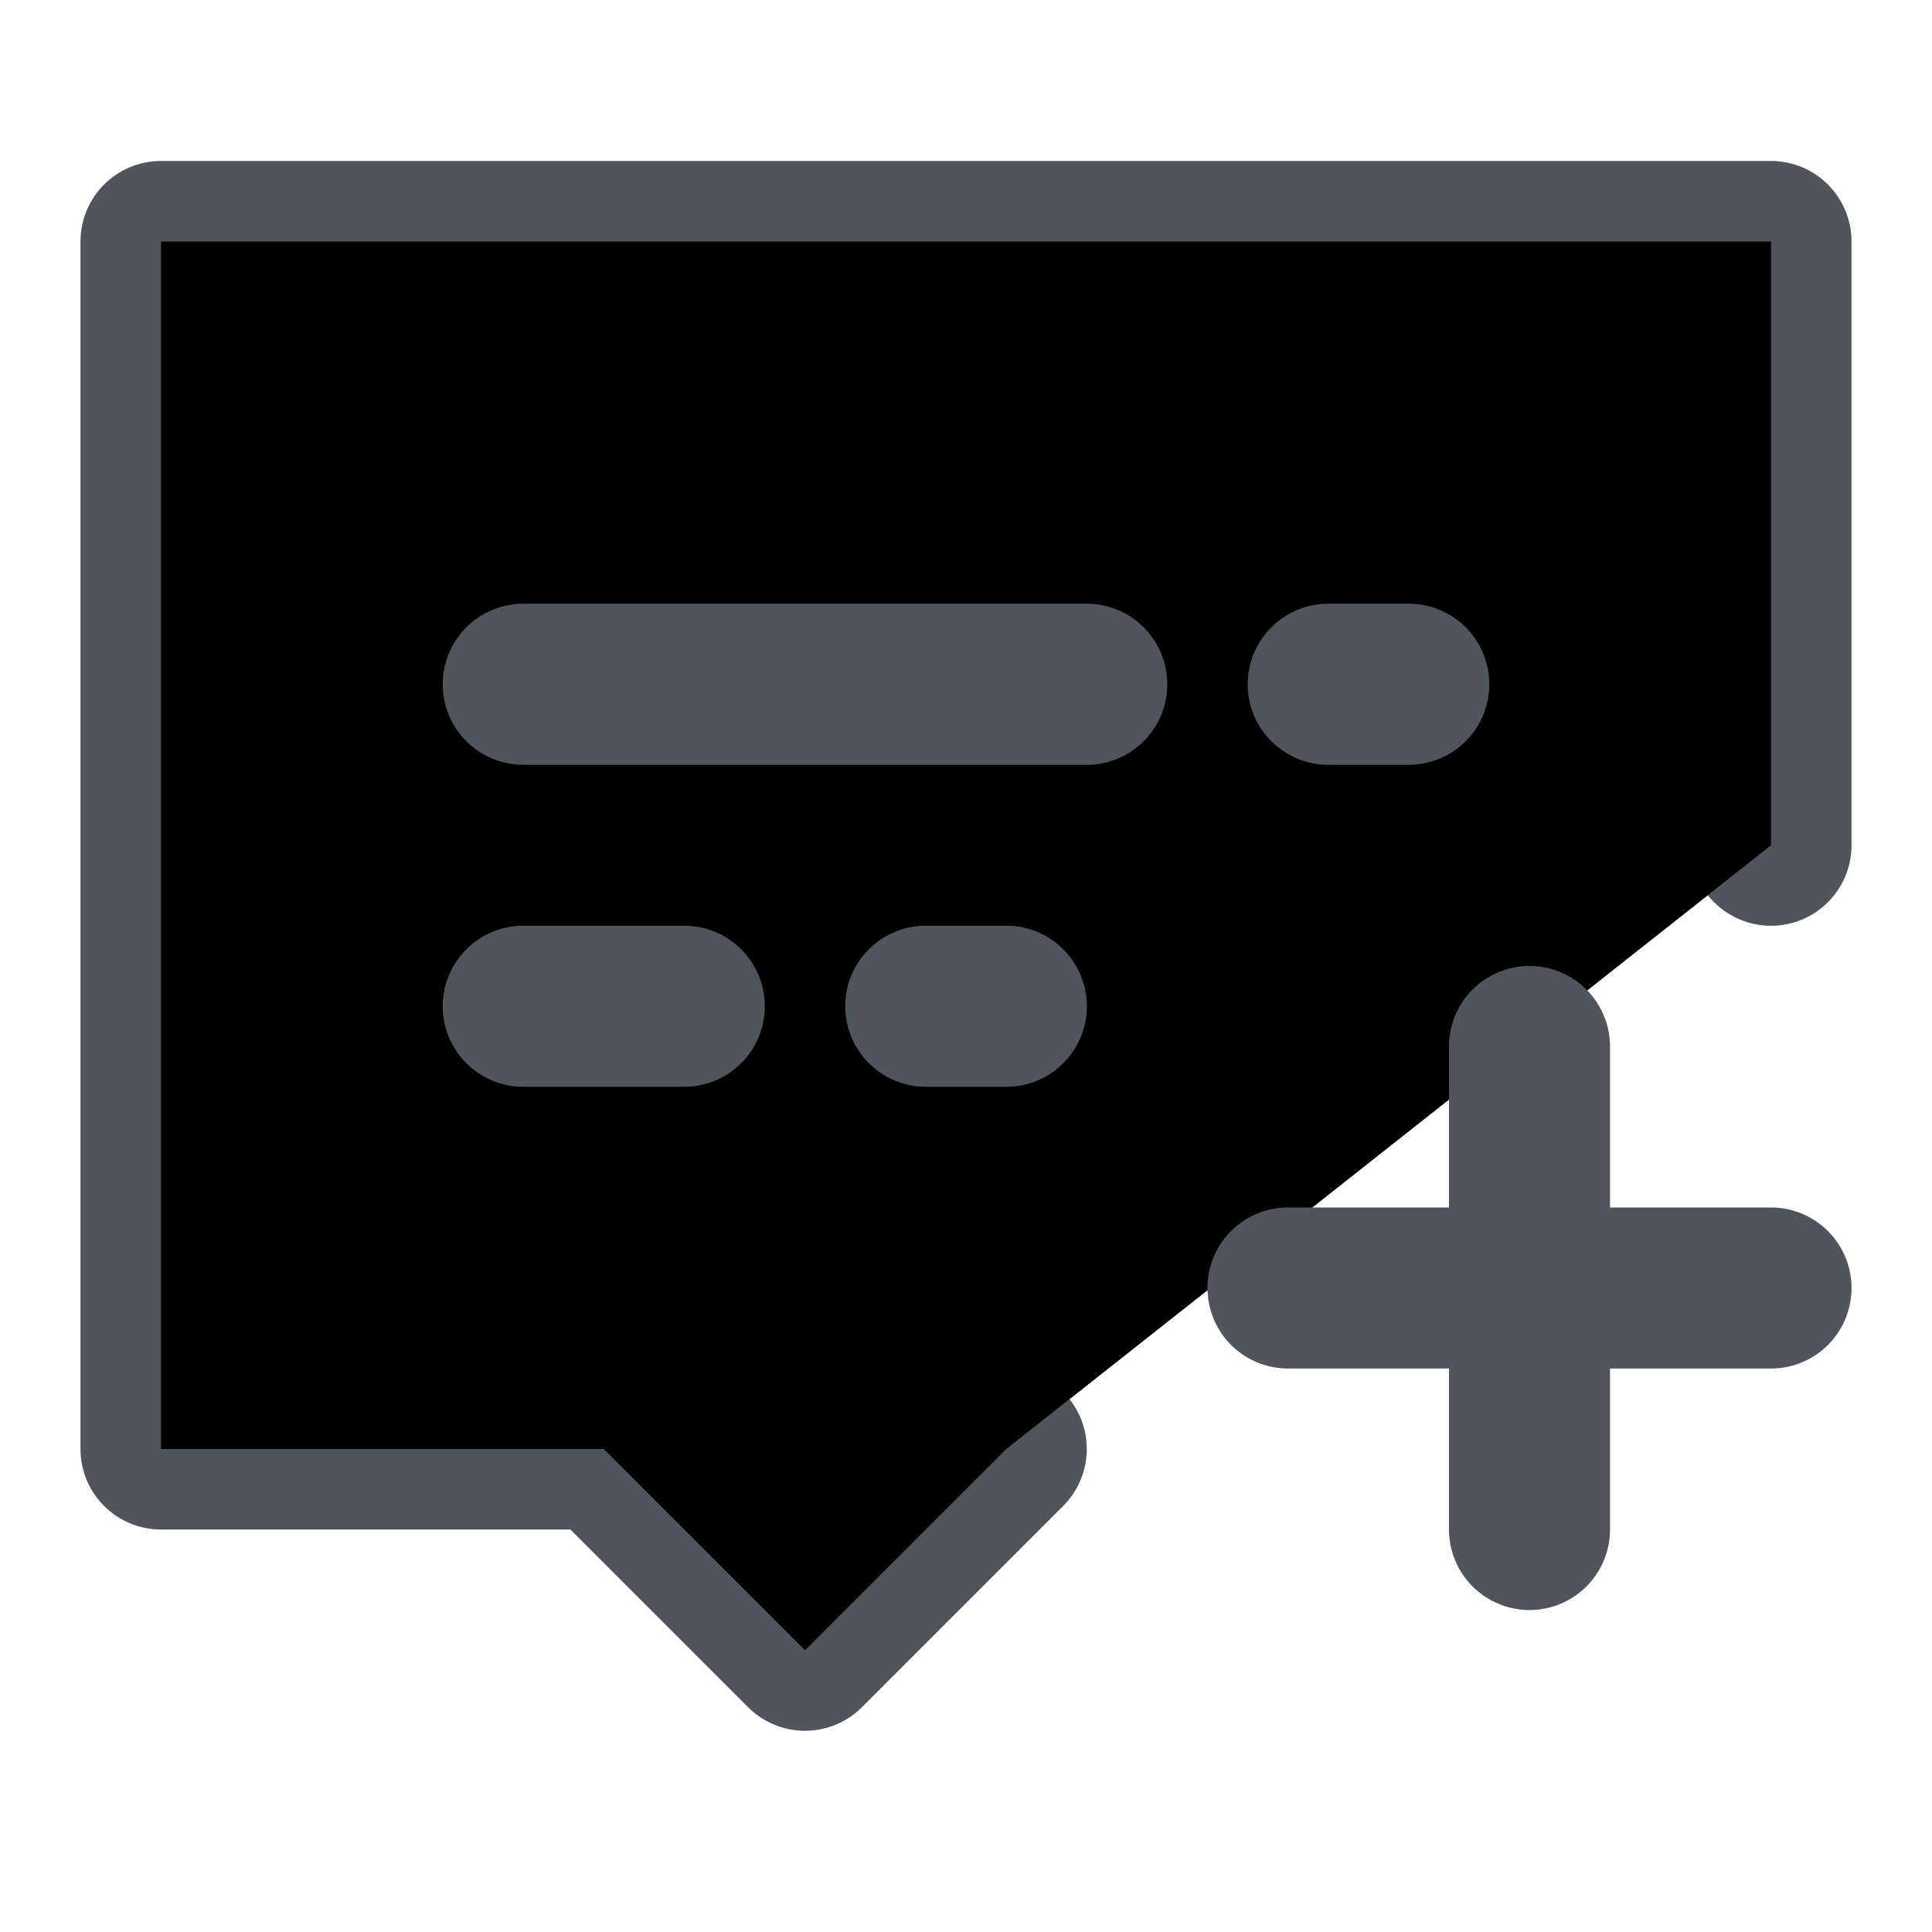
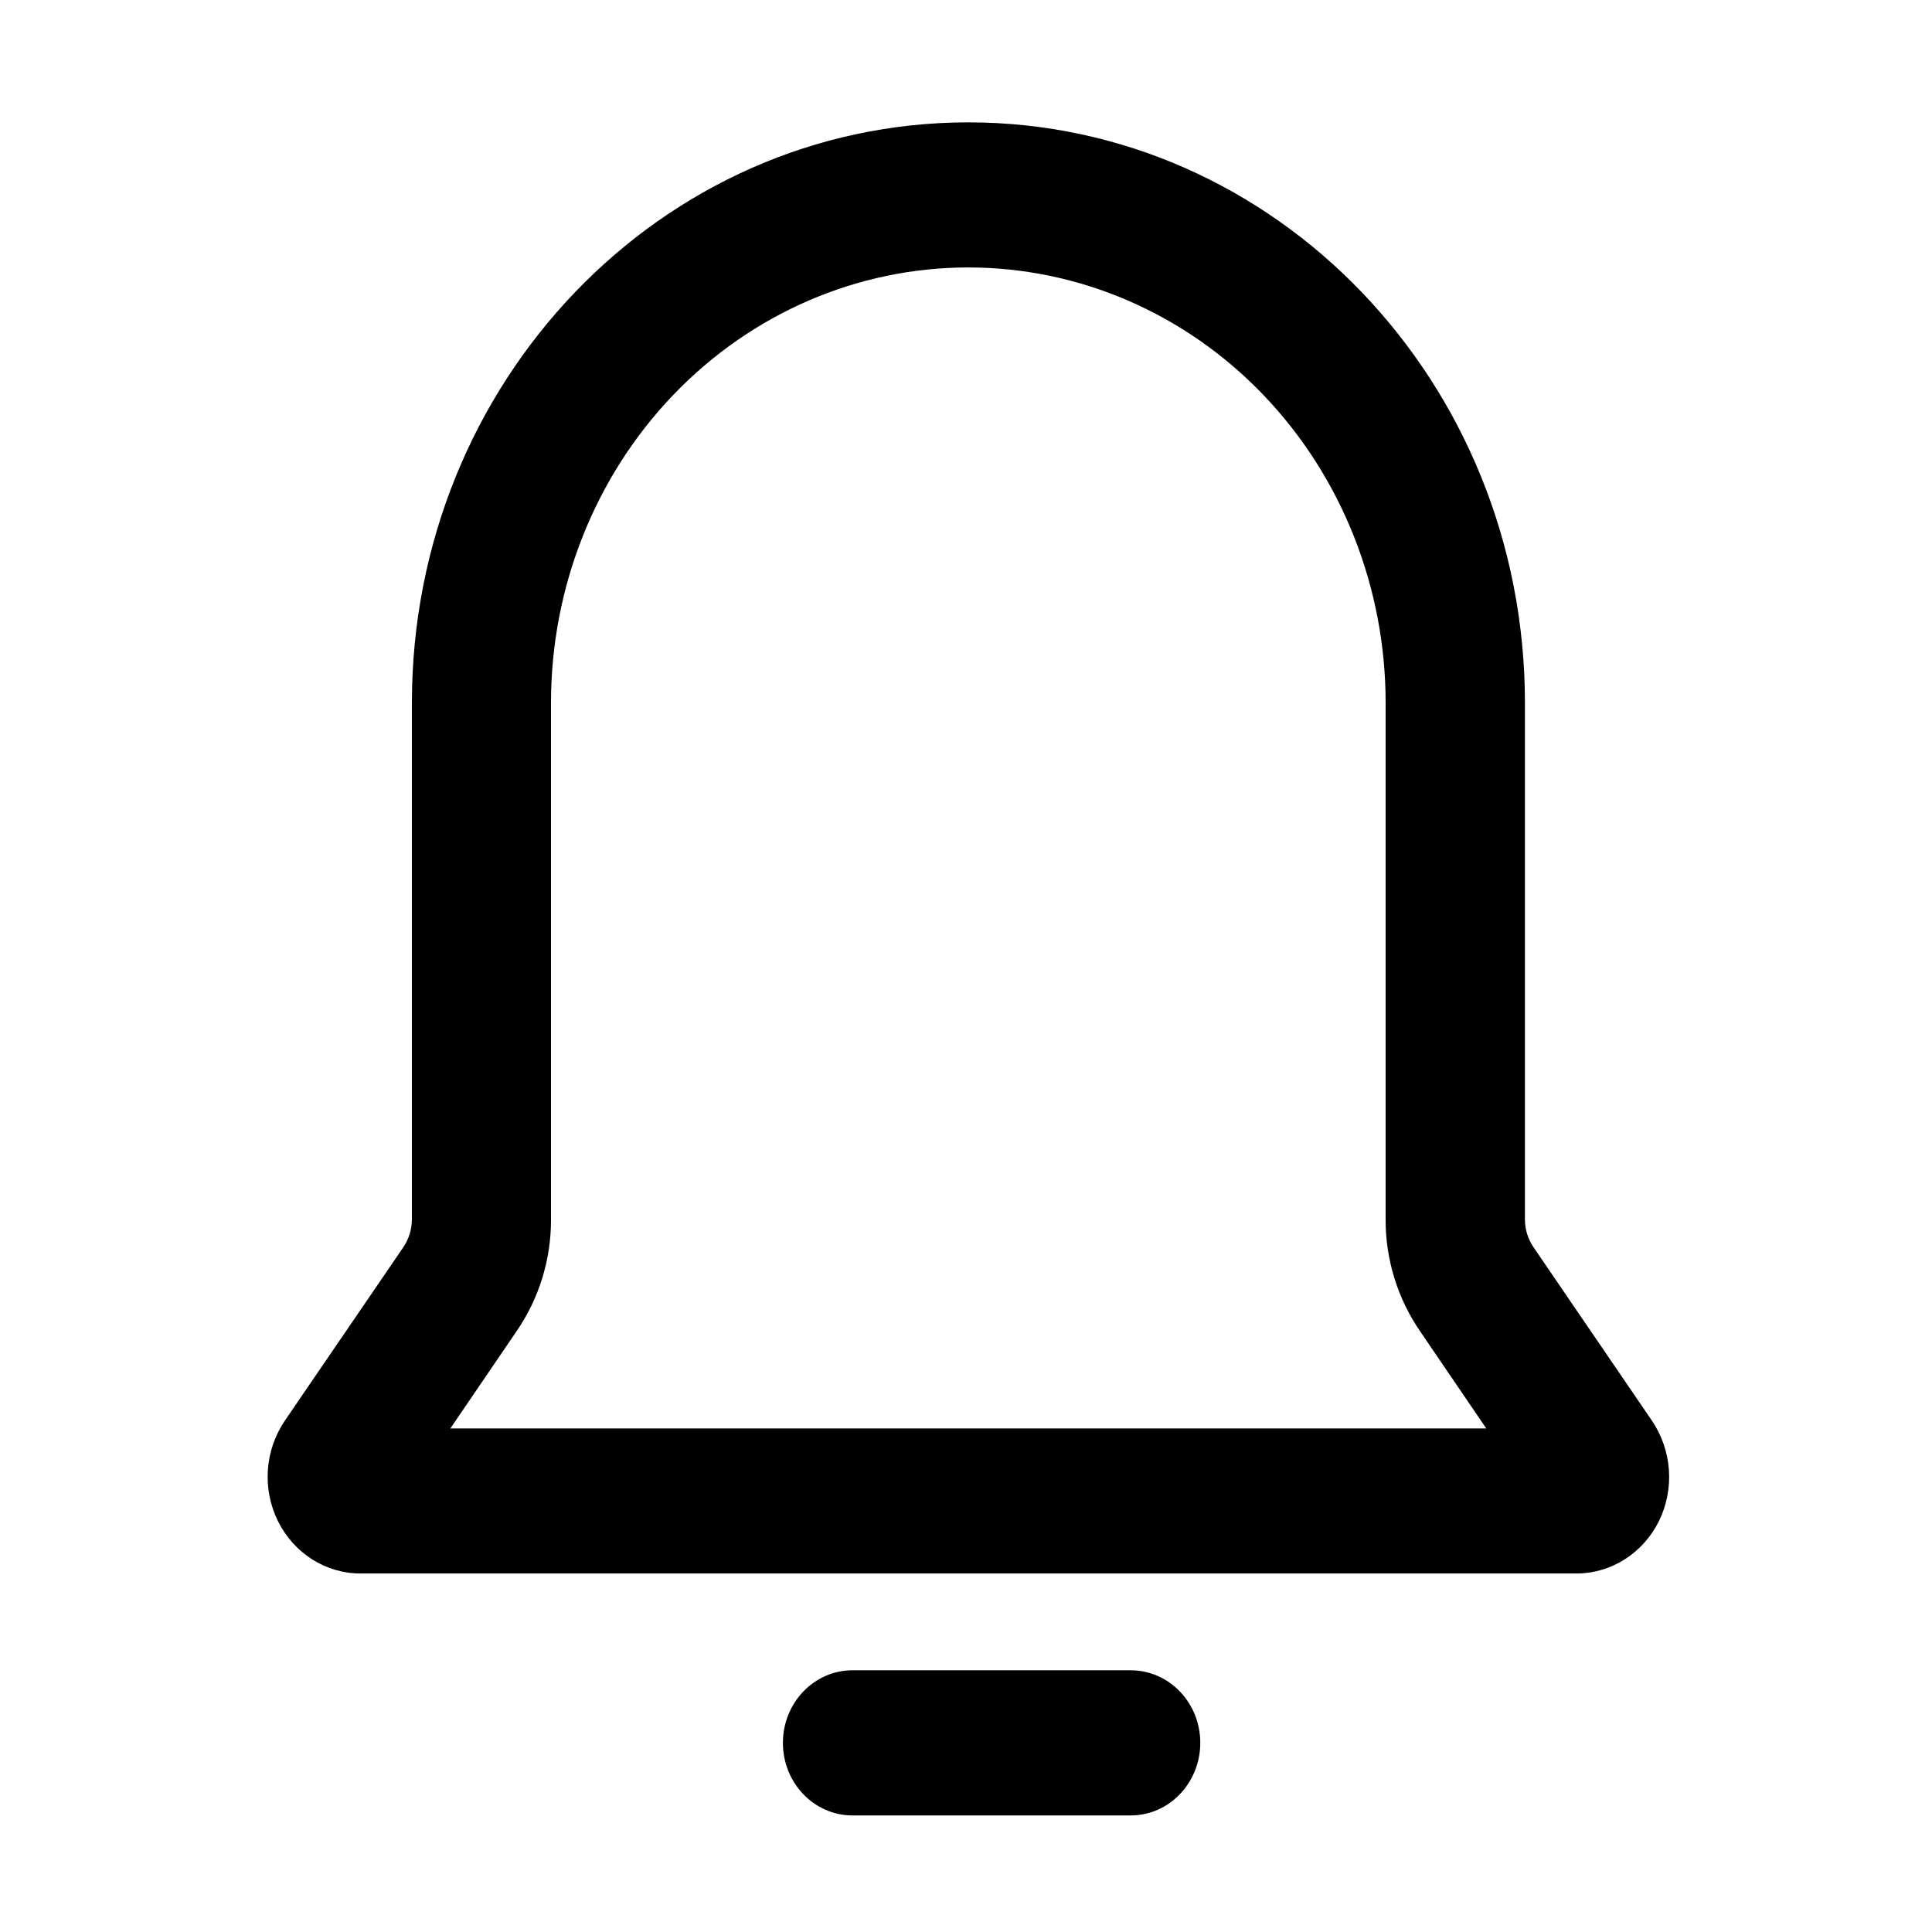
- <svg xmlns="http://www.w3.org/2000/svg" viewBox="0 0 24 24">
-   <path stroke-linejoin="round" stroke-linecap="round" stroke-width="2" stroke="#646A73" d="M12.5 18 10 20.5 7.5 18H2V3h20v7.5" />
-   <path stroke-linejoin="round" stroke-linecap="round" stroke-width="2" stroke-opacity=".2" stroke="#000" d="M12.5 18 10 20.5 7.5 18H2V3h20v7.5" />
-   <path stroke-linecap="round" stroke-width="2" stroke="#646A73" d="M11.5 12.5h1.001" />
-   <path stroke-linecap="round" stroke-width="2" stroke-opacity=".2" stroke="#000" d="M11.5 12.5h1.001" />
-   <path stroke-linecap="round" stroke-width="2" stroke="#646A73" d="M6.5 12.5h2" />
-   <path stroke-linecap="round" stroke-width="2" stroke-opacity=".2" stroke="#000" d="M6.5 12.5h2" />
-   <path stroke-linecap="round" stroke-width="2" stroke="#646A73" d="M16.5 8.5h1" />
-   <path stroke-linecap="round" stroke-width="2" stroke-opacity=".2" stroke="#000" d="M16.5 8.5h1" />
-   <path stroke-linecap="round" stroke-width="2" stroke="#646A73" d="M6.5 8.5h7" />
-   <path stroke-linecap="round" stroke-width="2" stroke-opacity=".2" stroke="#000" d="M6.5 8.5h7" />
-   <path stroke-linejoin="round" stroke-linecap="round" stroke-width="2" stroke="#646A73" d="M19 13v6" />
-   <path stroke-linejoin="round" stroke-linecap="round" stroke-width="2" stroke-opacity=".2" stroke="#000" d="M19 13v6" />
-   <path stroke-linejoin="round" stroke-linecap="round" stroke-width="2" stroke="#646A73" d="M16 16h6" />
-   <path stroke-linejoin="round" stroke-linecap="round" stroke-width="2" stroke-opacity=".2" stroke="#000" d="M16 16h6" />
+ <svg xmlns="http://www.w3.org/2000/svg" t="1676624632343" class="icon" viewBox="0 0 1024 1024" version="1.1" p-id="61793" width="200" height="200">
+   <path d="M875.554 752.981l-62.669-91.785a26.266 26.266 0 0 1-4.642-14.848v-273.852C808.209 202.581 676.181 64.853 513.263 64.853c-162.918 0-294.946 137.762-294.946 307.678v273.818a26.528 26.528 0 0 1-4.642 14.848L150.972 752.981a53.156 53.156 0 0 0-3.652 53.248c8.465 17.067 25.327 27.75 43.725 27.75h644.506c18.398 0 35.26-10.718 43.725-27.75a53.333 53.333 0 0 0-3.721-53.248z m-636.86 4.13l34.918-51.268c12.083-17.476 18.5-38.229 18.432-59.494v-273.852c0-61.201 23.313-119.876 64.785-163.157s97.724-67.584 156.399-67.584 114.927 24.303 156.399 67.584c41.472 43.281 64.785 101.99 64.785 163.157v273.852c-0.068 21.231 6.349 41.984 18.432 59.494l34.918 51.268H238.694z" p-id="61794" fill="#000000" />
+   <path d="M599.279 962.219h-147.456c-20.343 0-36.864-17.203-36.864-38.468 0-21.231 16.521-38.468 36.864-38.468h147.49c20.378 0 36.864 17.237 36.864 38.468-0.034 21.265-16.521 38.468-36.898 38.468z" fill="#000000" p-id="61795" />
</svg>
